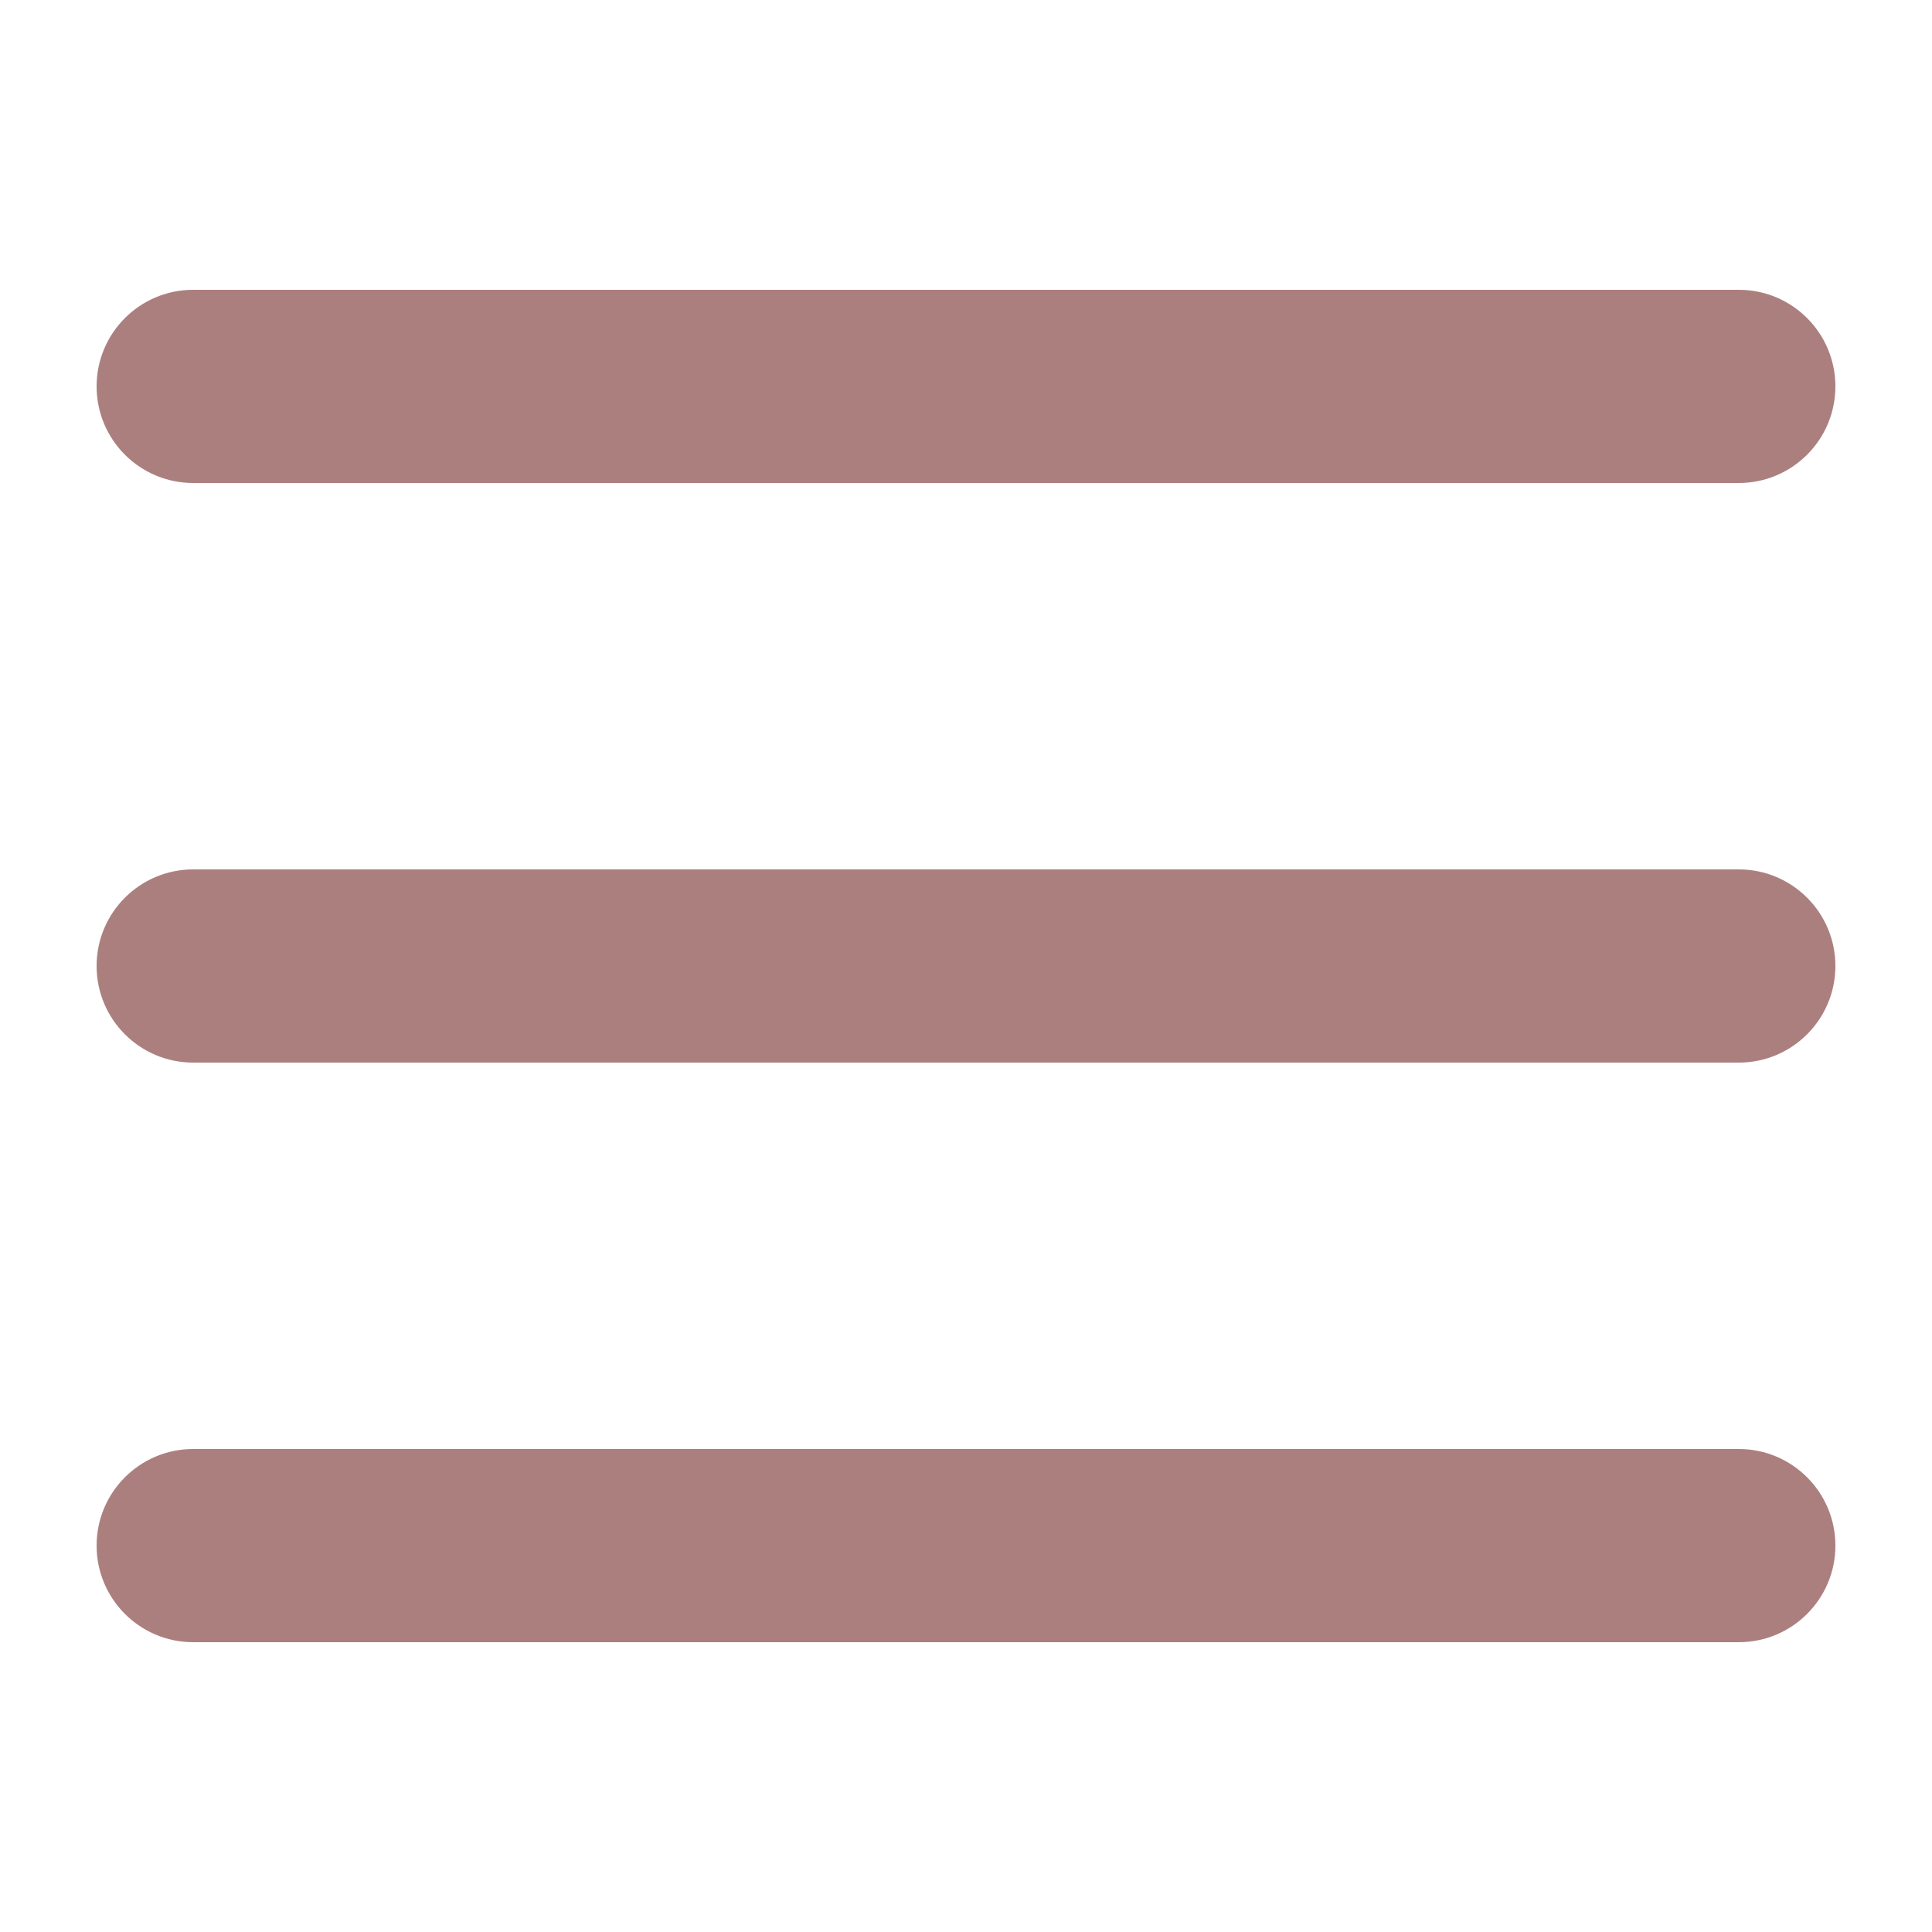
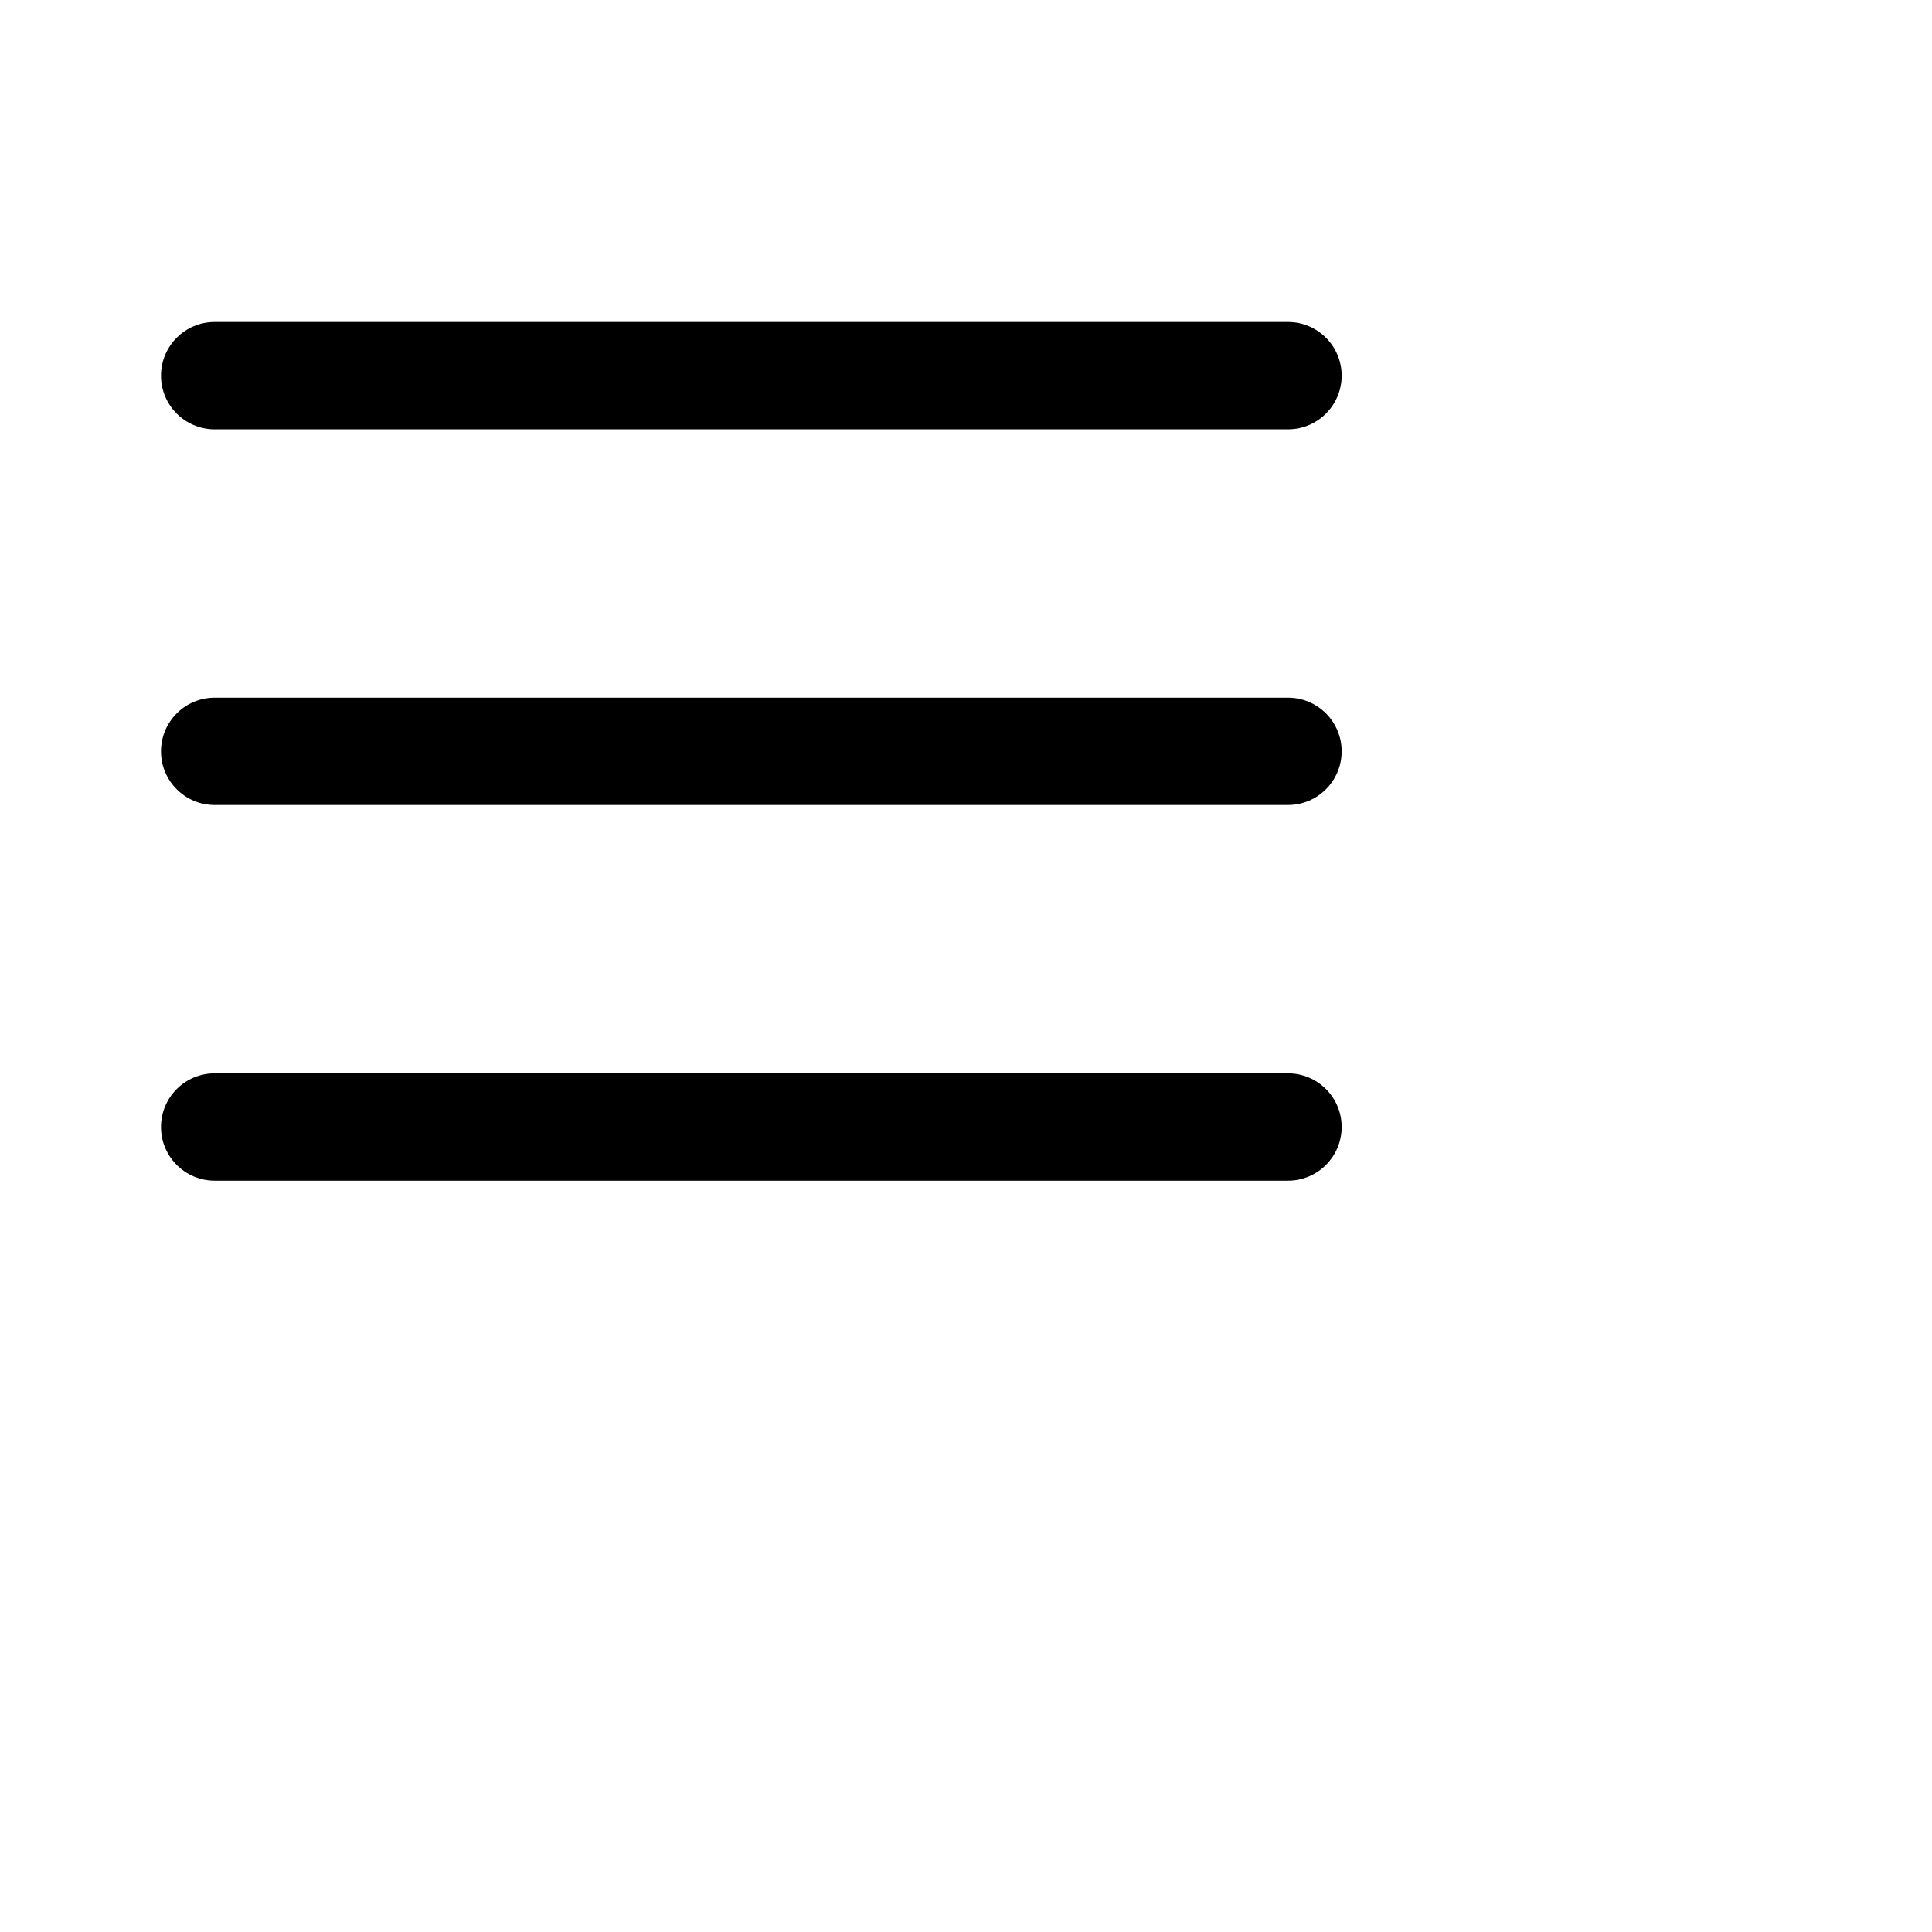
- <svg xmlns="http://www.w3.org/2000/svg" width="24px" height="24px" viewBox="0 0 20 20" fill="none" stroke="#ac7f7f" stroke-width="0">
-   <g id="SVGRepo_bgCarrier" stroke-width="0" />
-   <g id="SVGRepo_tracerCarrier" stroke-linecap="round" stroke-linejoin="round" />
-   <g id="SVGRepo_iconCarrier">
-     <path fill="#ac7f7f" fill-rule="evenodd" d="M19 4a1 1 0 01-1 1H2a1 1 0 010-2h16a1 1 0 011 1zm0 6a1 1 0 01-1 1H2a1 1 0 110-2h16a1 1 0 011 1zm-1 7a1 1 0 100-2H2a1 1 0 100 2h16z" />
-   </g>
+ <svg xmlns="http://www.w3.org/2000/svg" fill="none" height="36" viewBox="0 0 36 36" width="36">
+   <path d="M3 7C3 6.448 3.448 6 4 6H24C24.552 6 25 6.448 25 7C25 7.552 24.552 8 24 8H4C3.448 8 3 7.552 3 7Z" fill="black" />
+   <path d="M3 14C3 13.448 3.448 13 4 13H24C24.552 13 25 13.448 25 14C25 14.552 24.552 15 24 15H4C3.448 15 3 14.552 3 14Z" fill="black" />
+   <path d="M4 20C3.448 20 3 20.448 3 21C3 21.552 3.448 22 4 22H24C24.552 22 25 21.552 25 21C25 20.448 24.552 20 24 20H4Z" fill="black" />
</svg>
